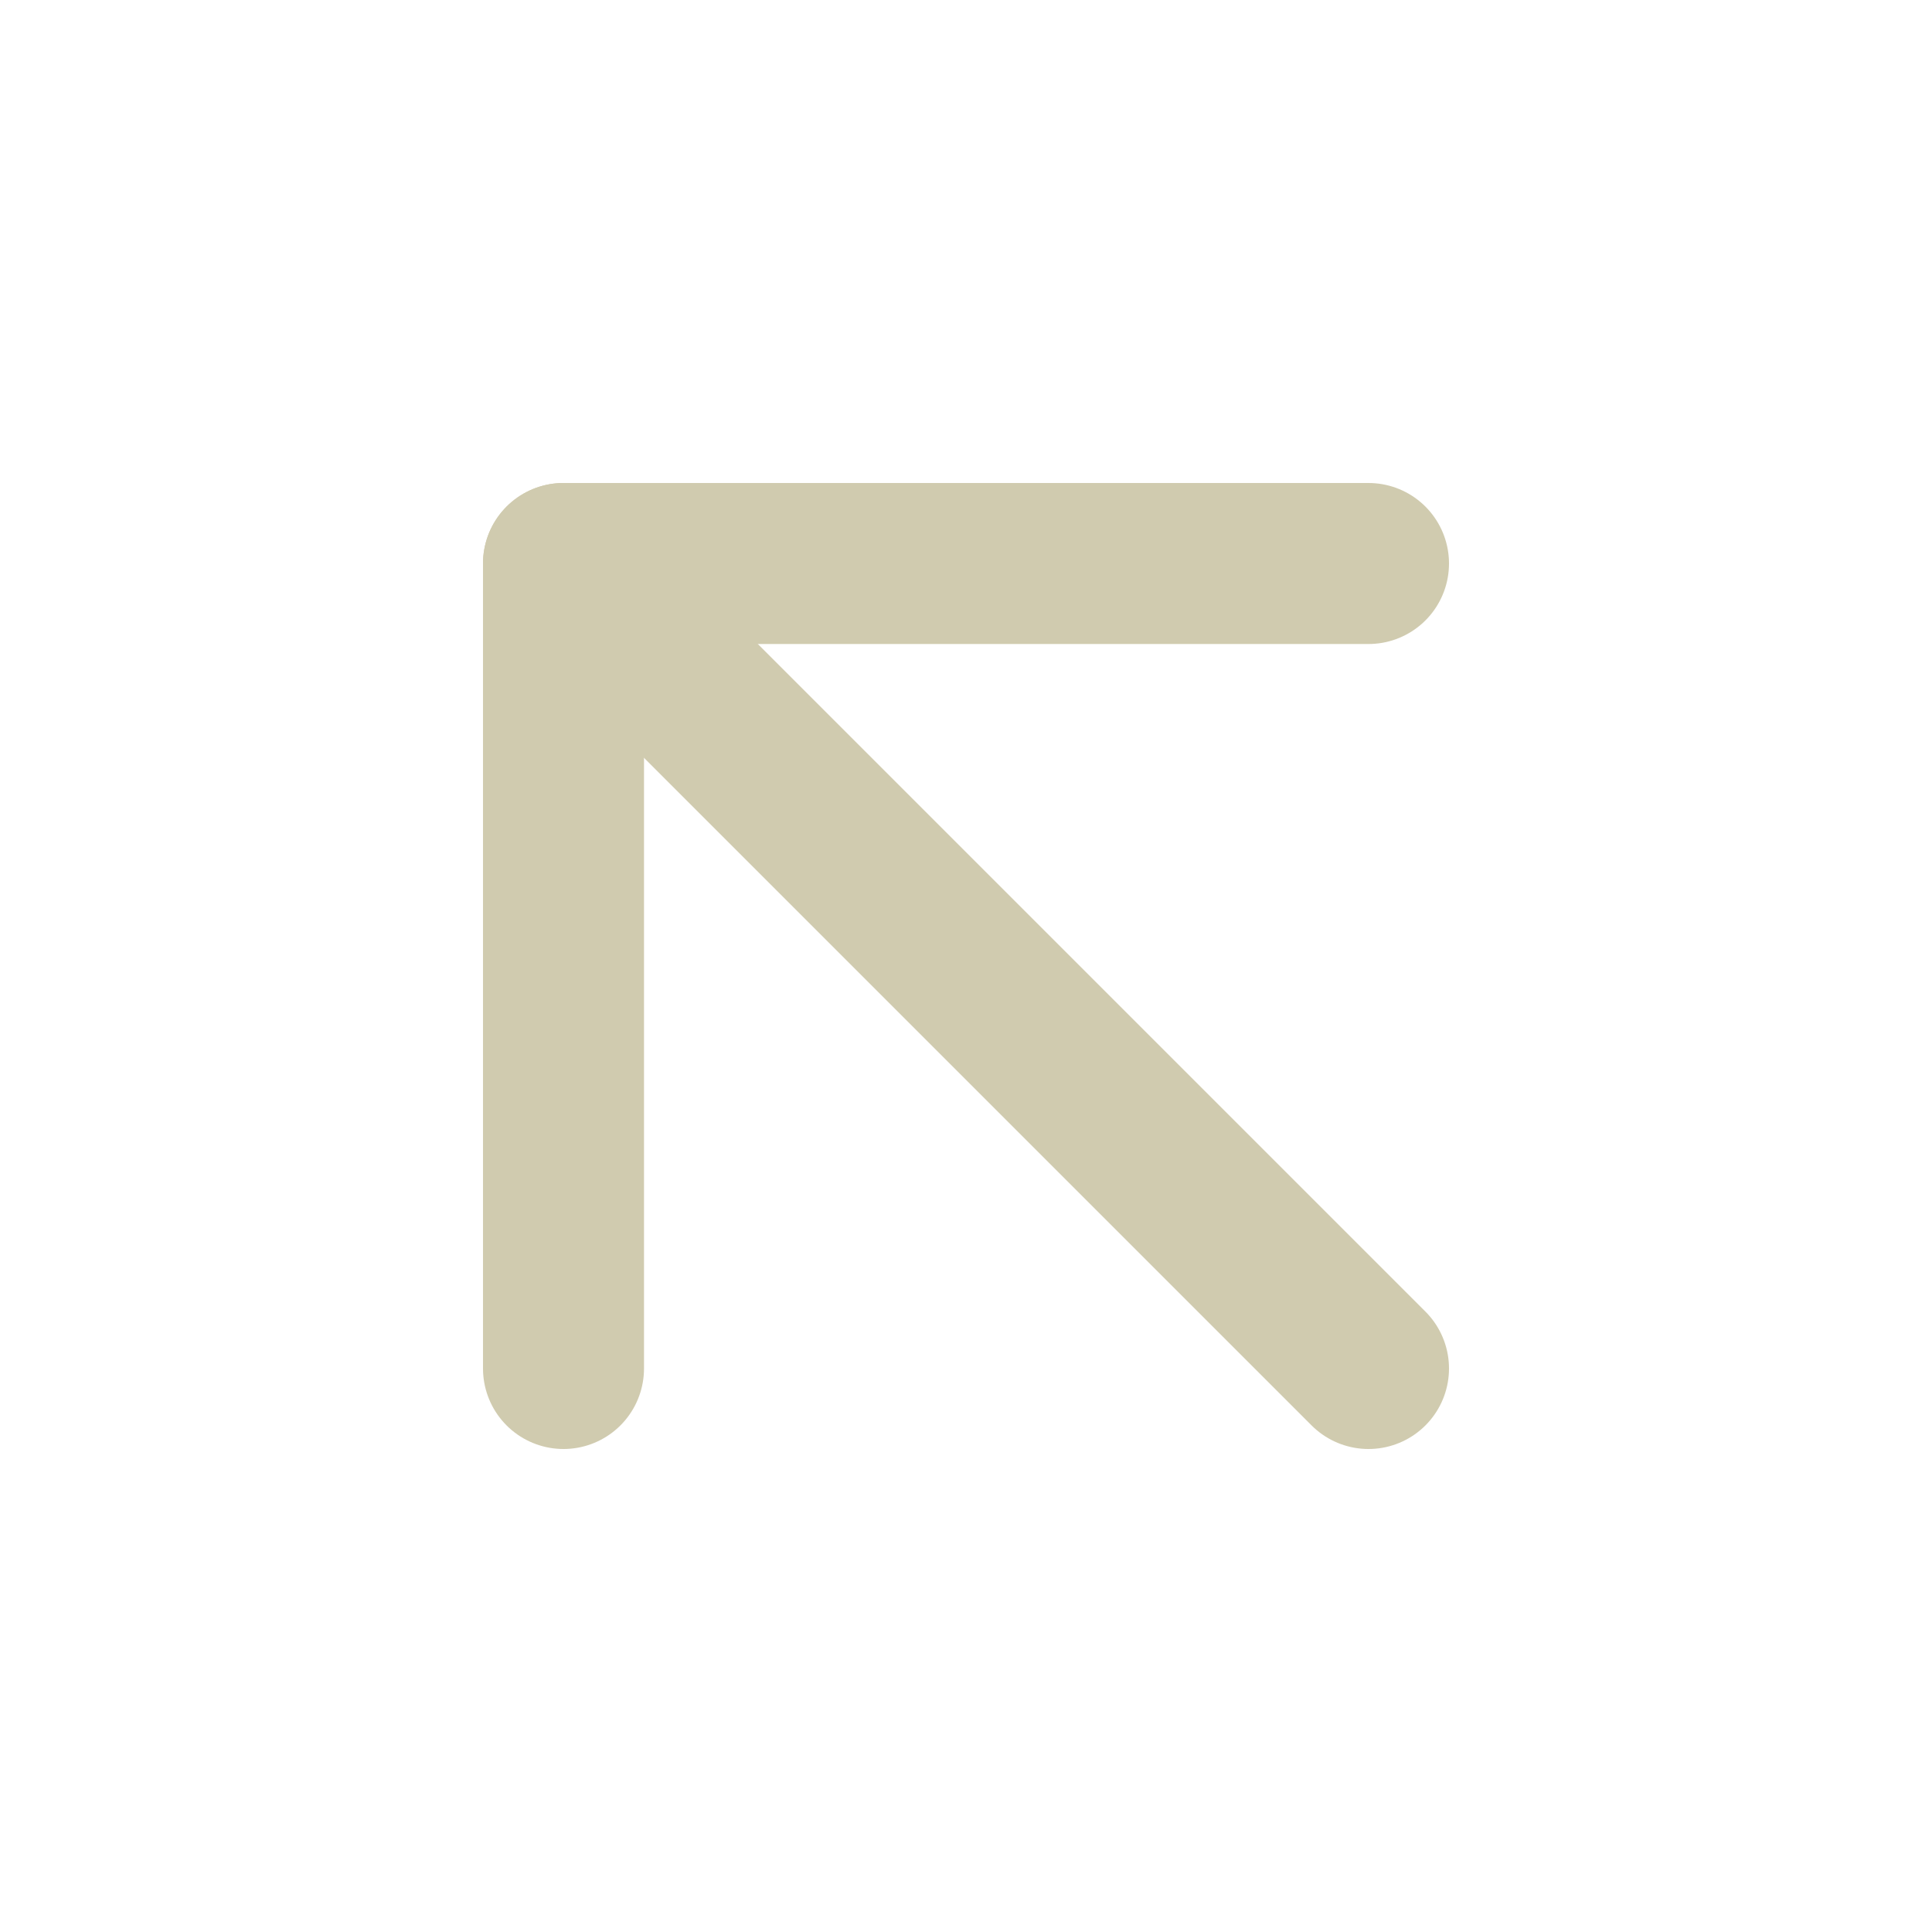
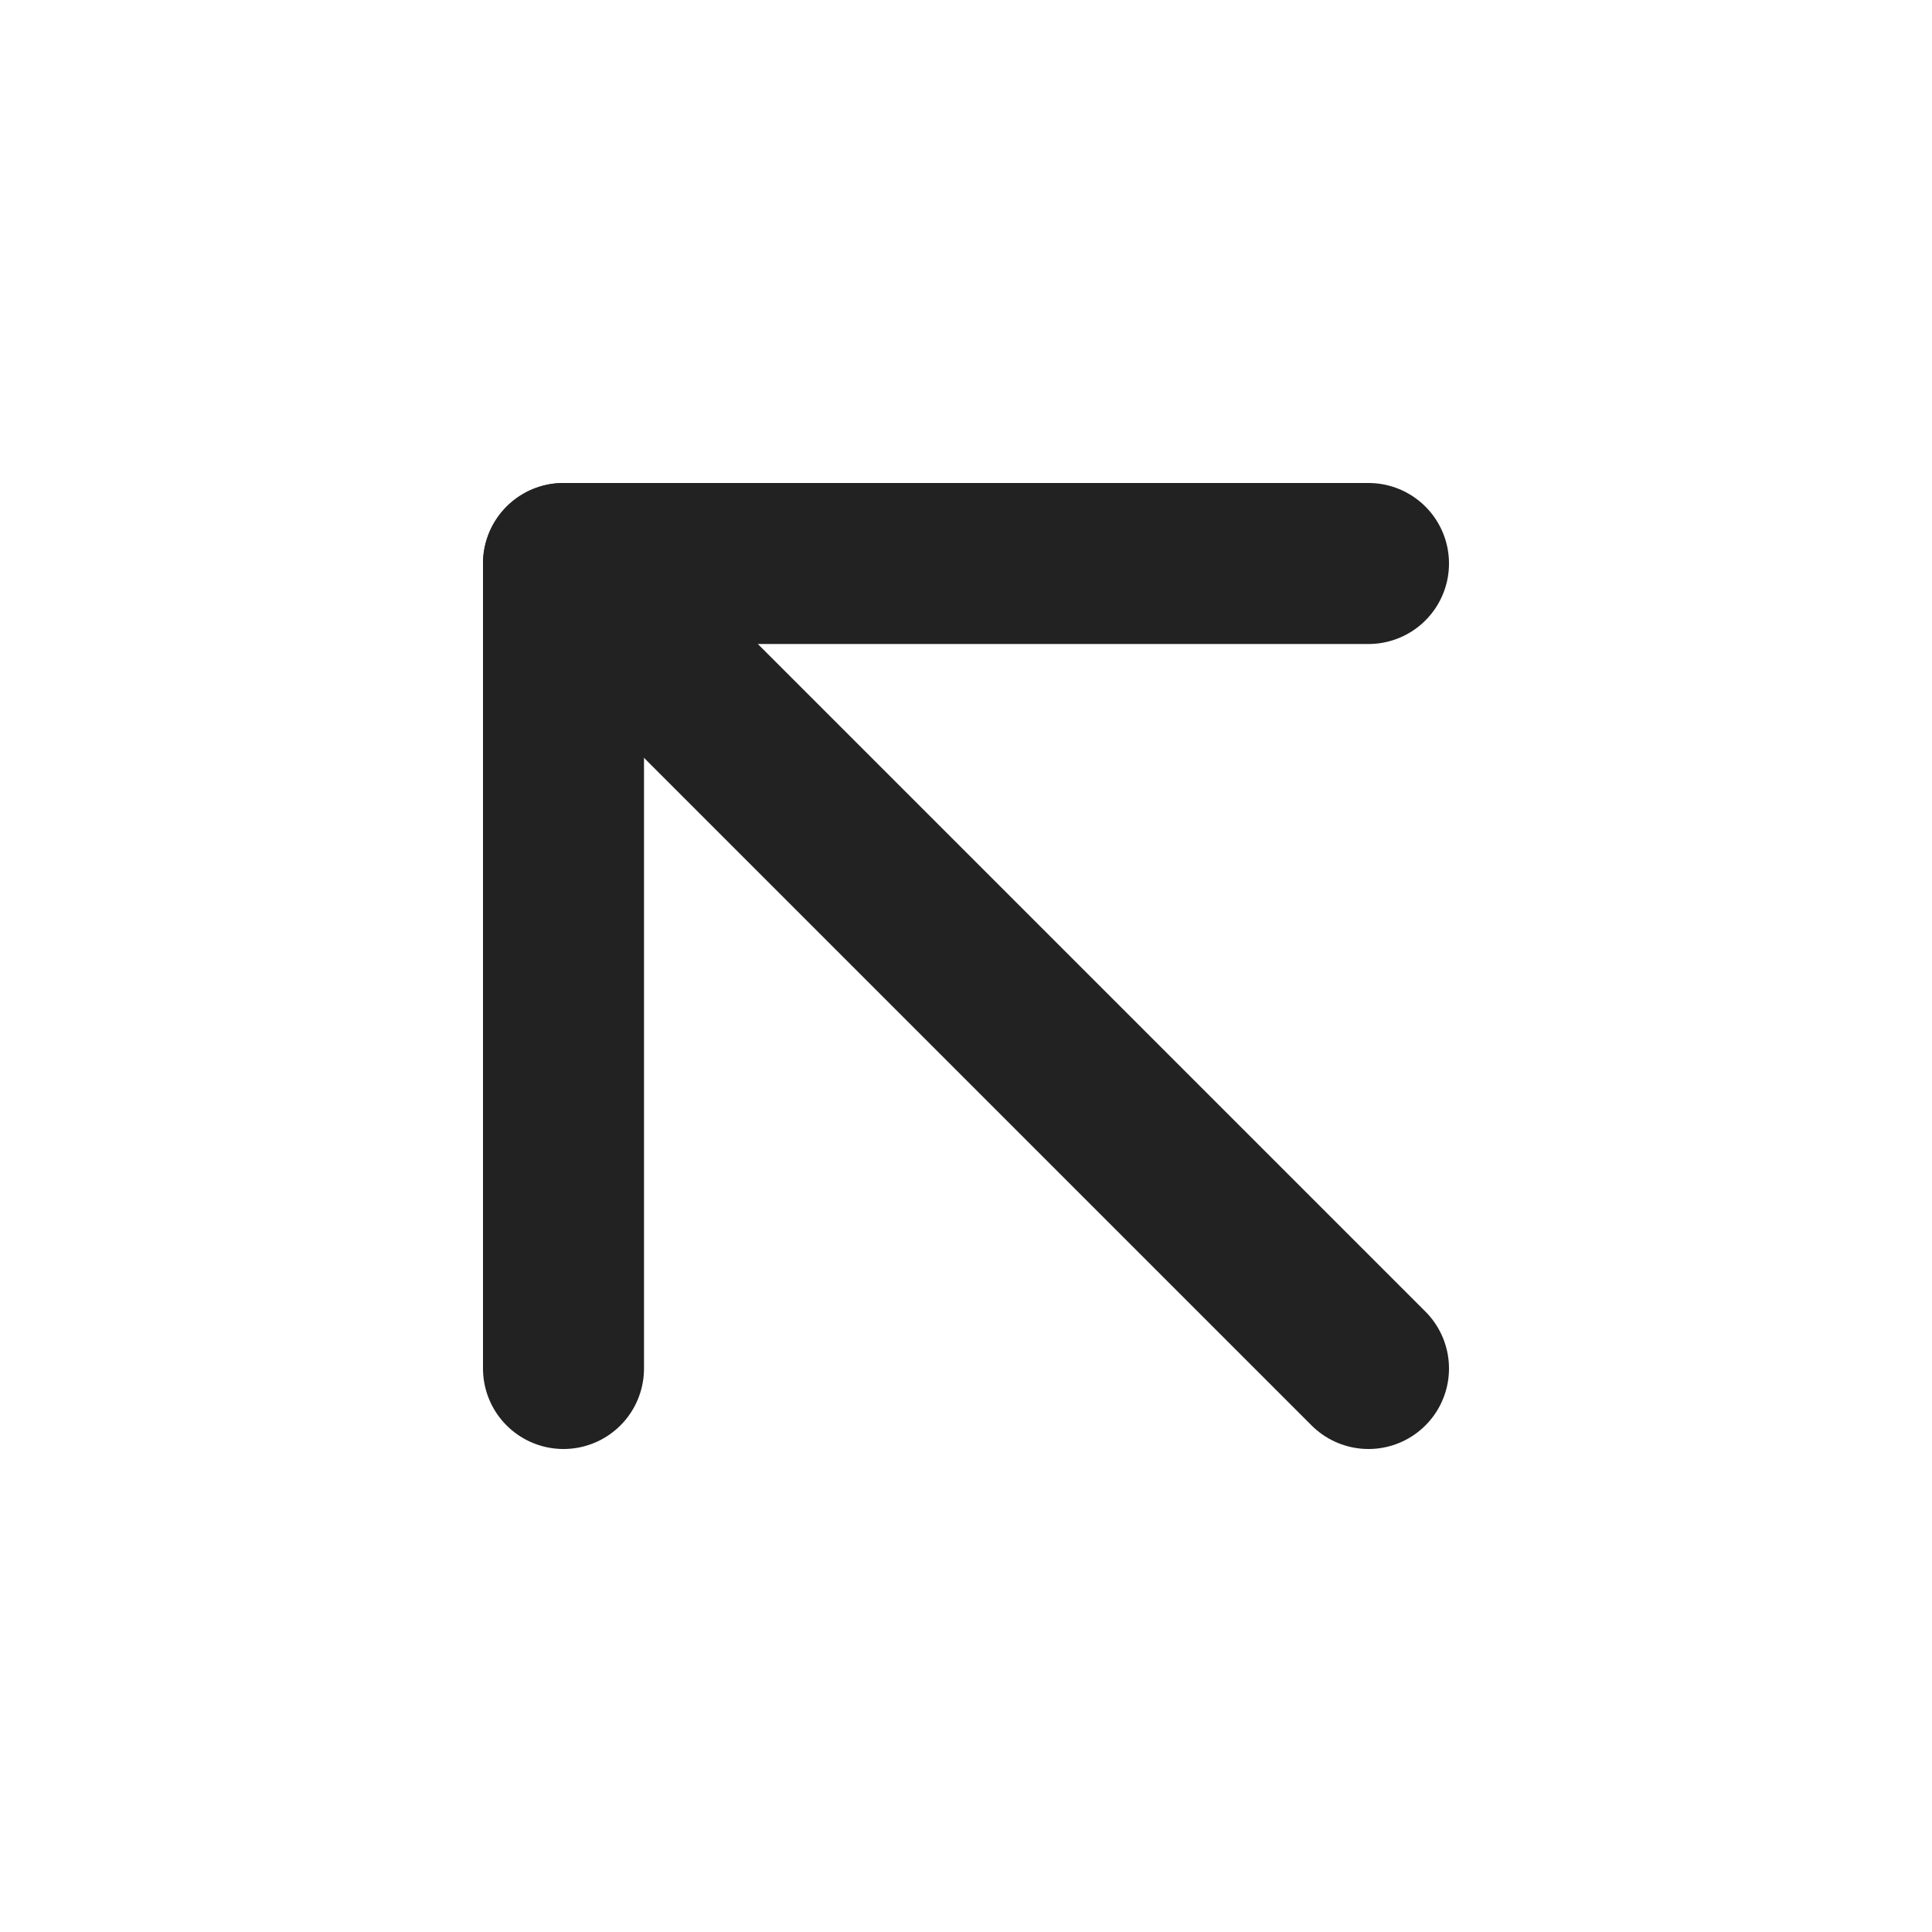
- <svg xmlns="http://www.w3.org/2000/svg" width="24" height="24" viewBox="0 0 24 24" fill="none" stroke="#d0cbaf" stroke-width="2" stroke-linecap="round" stroke-linejoin="round" class="feather feather-arrow-up-left">
+ <svg xmlns="http://www.w3.org/2000/svg" width="24" height="24" viewBox="0 0 24 24" fill="none" stroke="#222222" stroke-width="2" stroke-linecap="round" stroke-linejoin="round" class="feather feather-arrow-up-left">
  <line x1="17" y1="17" x2="7" y2="7" />
  <polyline points="7 17 7 7 17 7" />
</svg>
